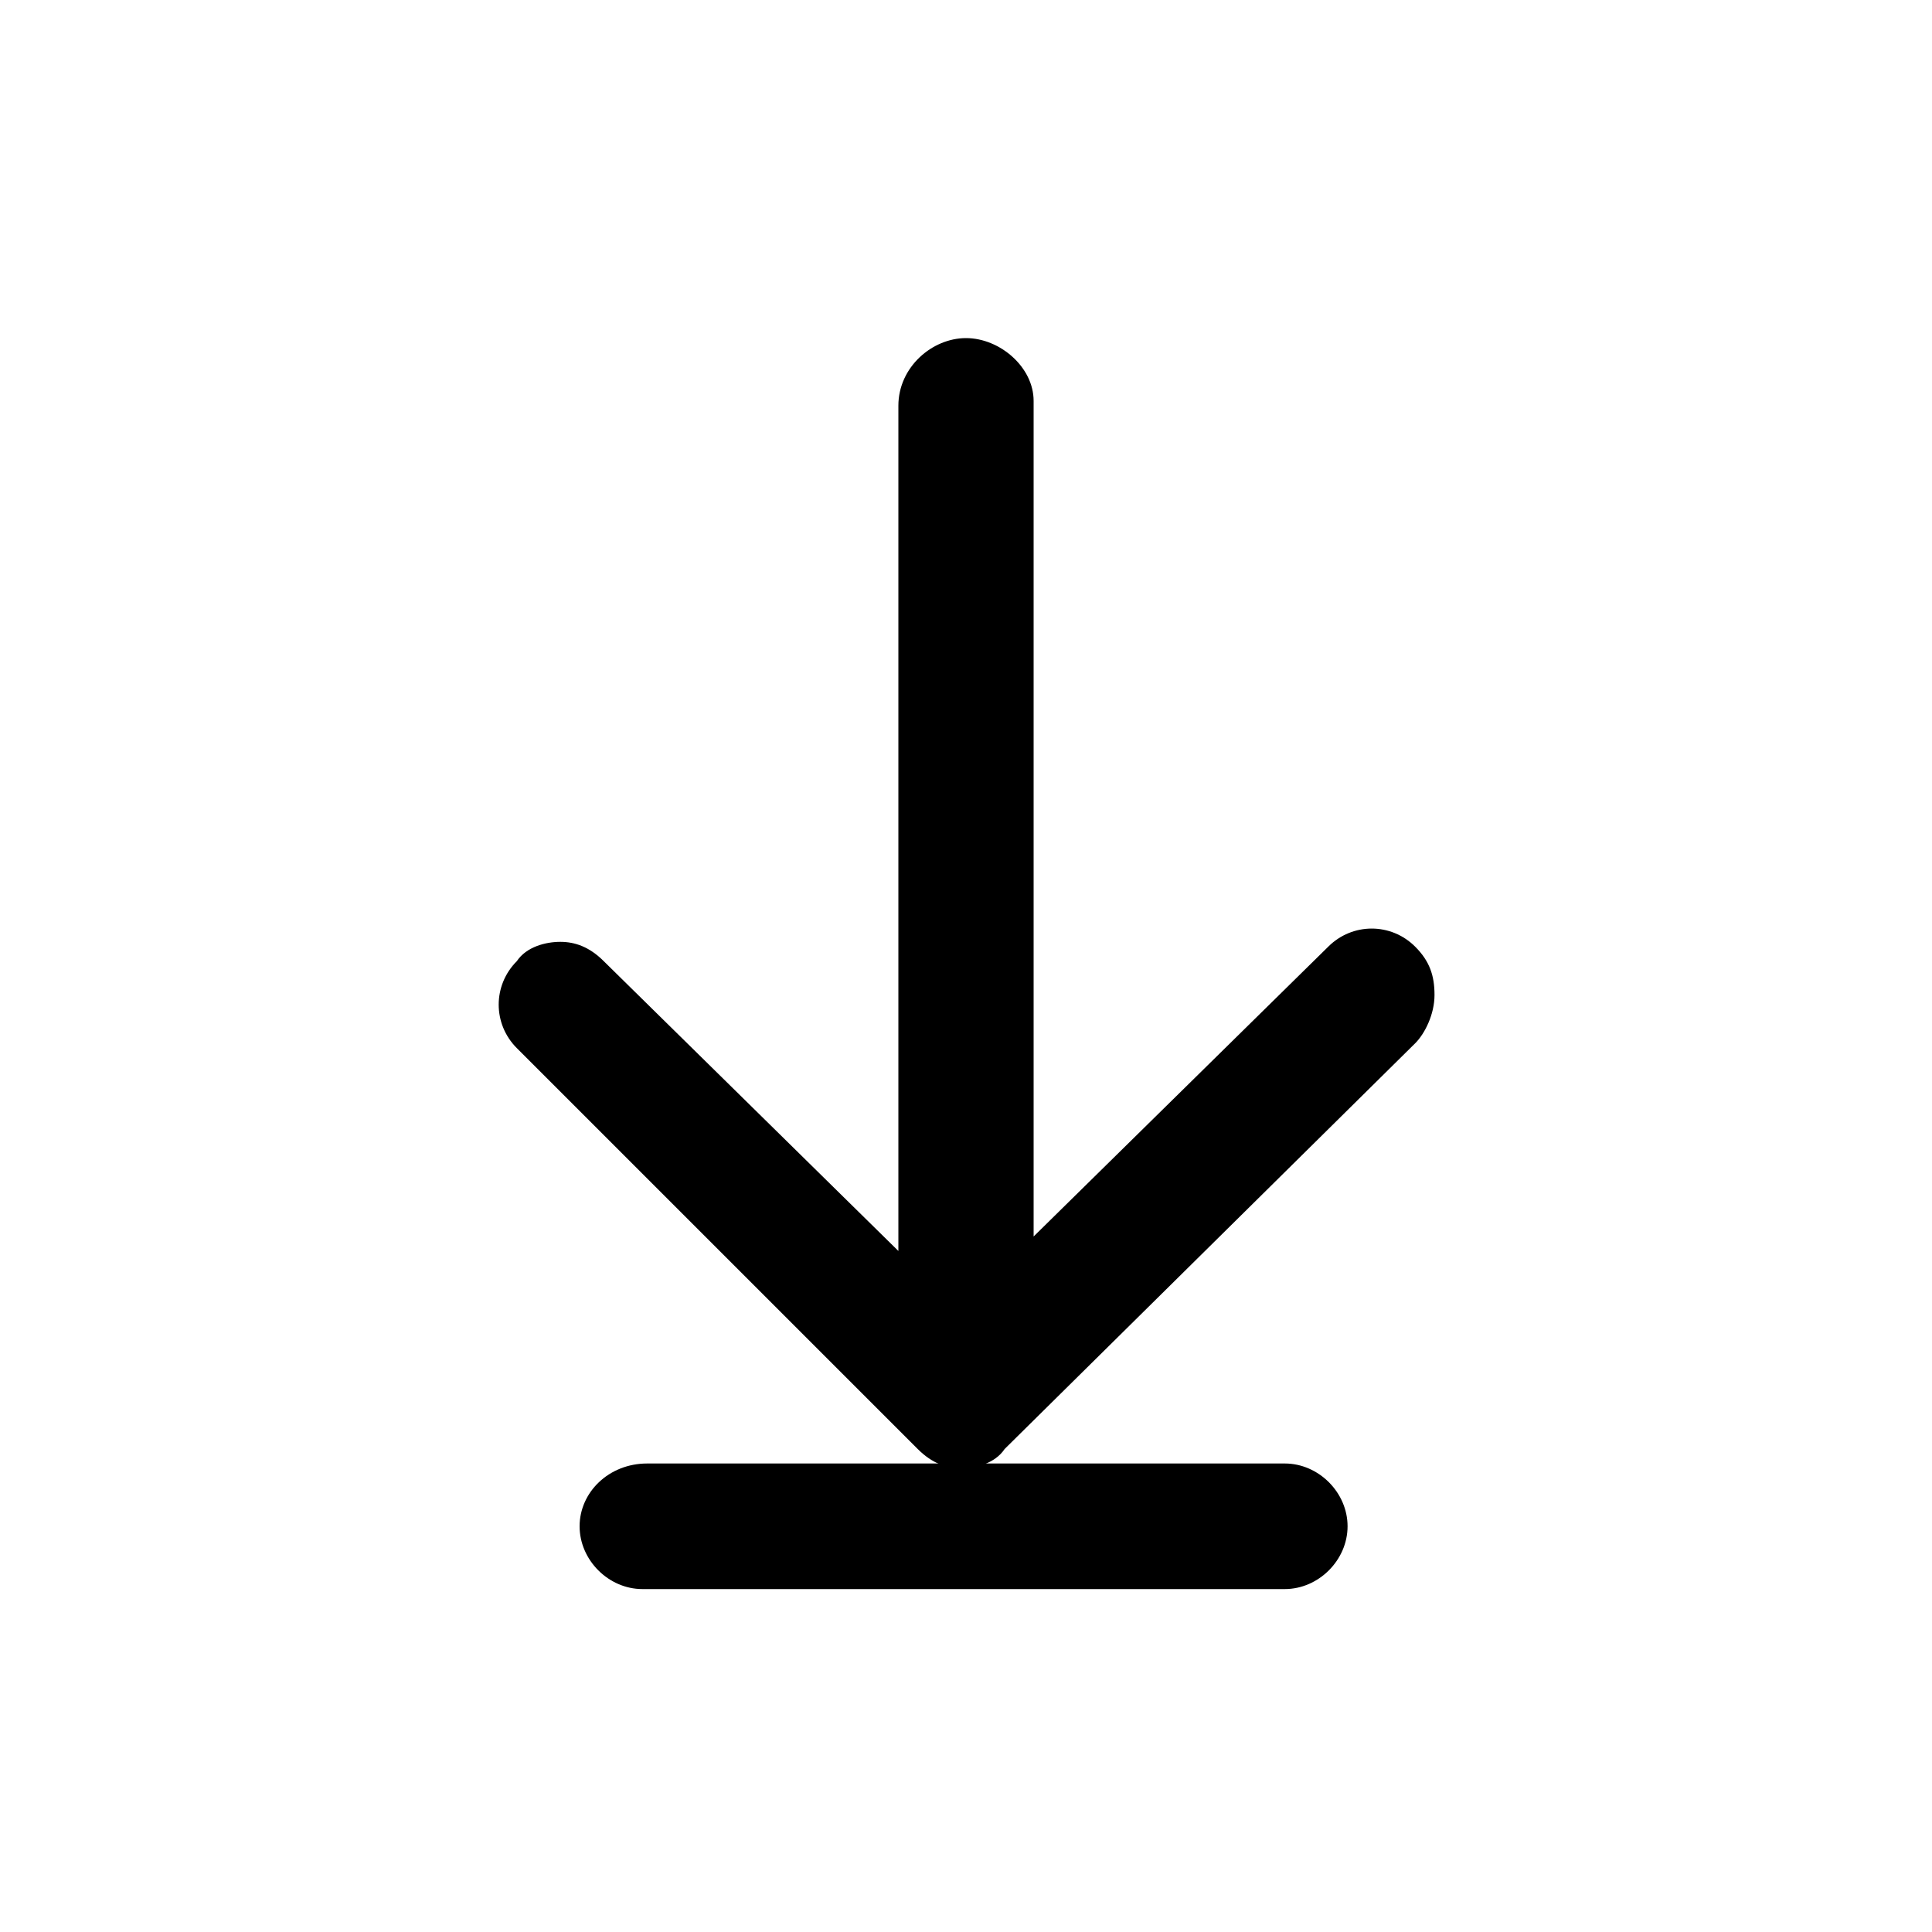
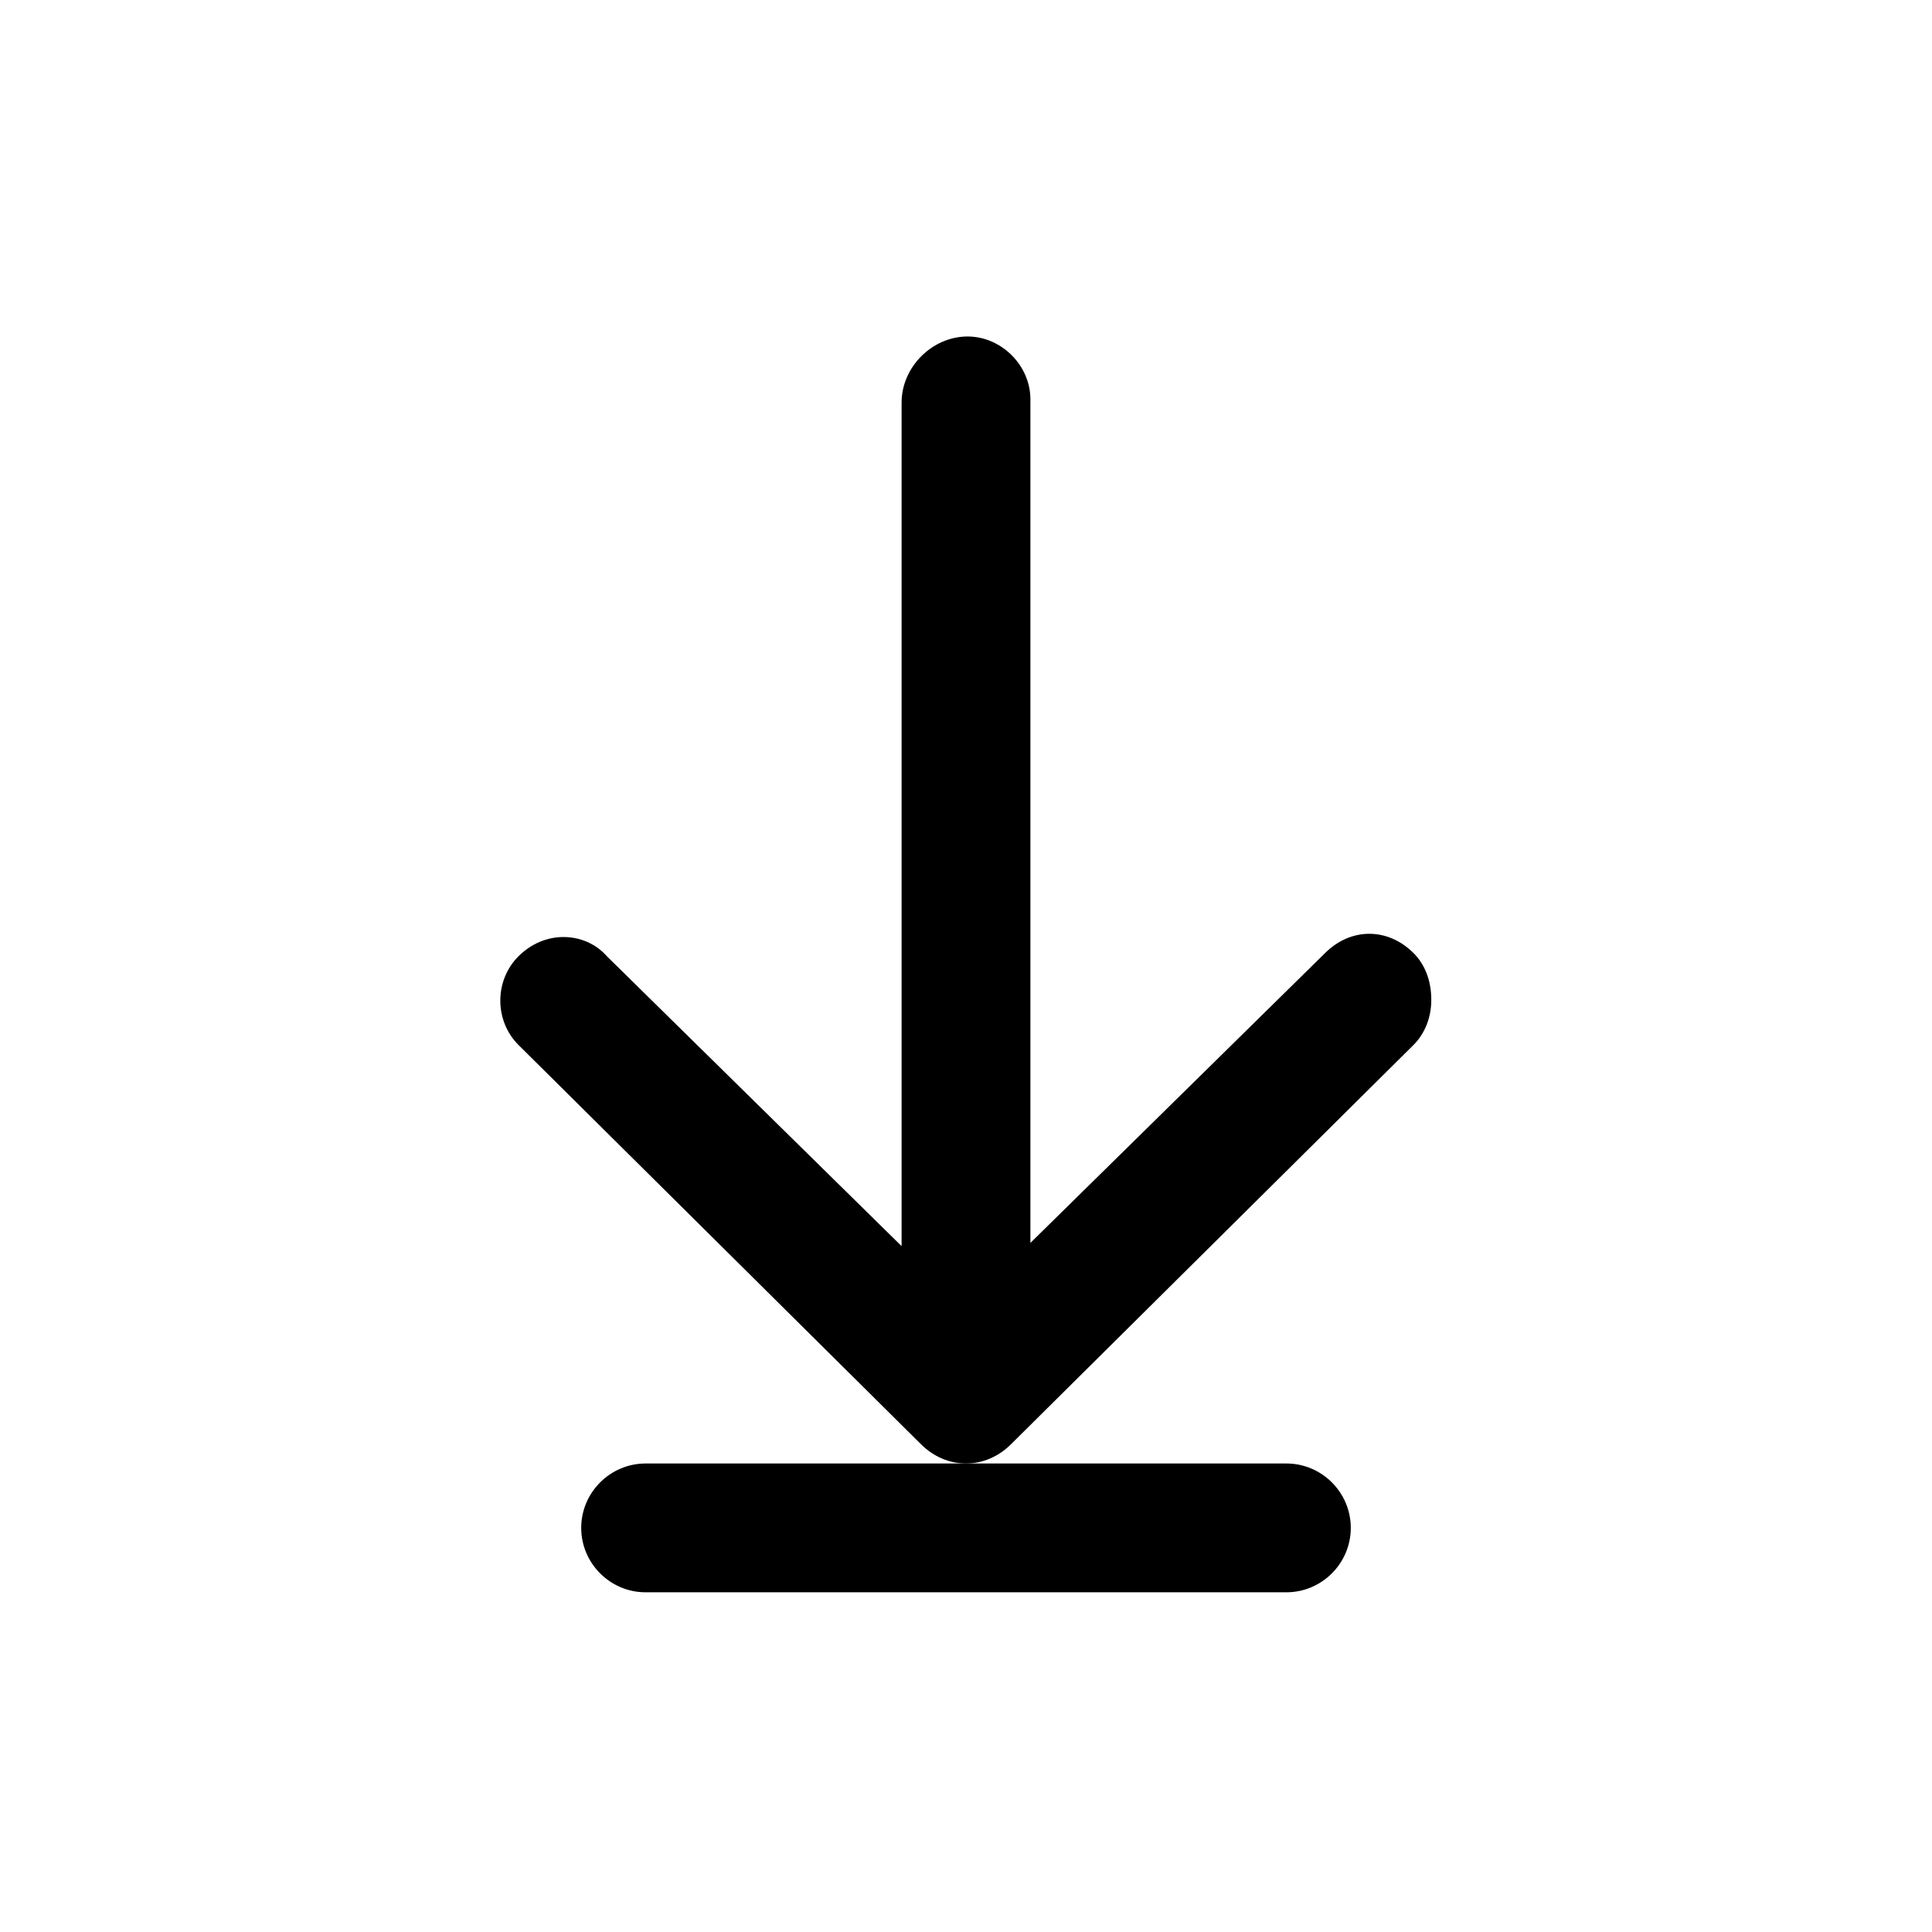
- <svg xmlns="http://www.w3.org/2000/svg" version="1.1" x="0px" y="0px" viewBox="0 0 40 40" style="enable-background:new 0 0 40 40;" xml:space="preserve">
-   <g id="BG">
- </g>
-   <g id="go-bottom">
-     <g>
-       <path d="M29.3,21.6c0.2-0.2,0.4-0.6,0.4-1s-0.1-0.7-0.4-1c-0.5-0.5-1.3-0.5-1.8,0l-6.1,6V8.3C21.4,7.6,20.7,7,20,7    c-0.7,0-1.4,0.6-1.4,1.4v17.5l-6.1-6c-0.3-0.3-0.6-0.4-0.9-0.4c-0.3,0-0.7,0.1-0.9,0.4c-0.5,0.5-0.5,1.3,0,1.8l8.3,8.3    c0.3,0.3,0.6,0.4,0.9,0.4s0.7-0.1,0.9-0.4L29.3,21.6z" />
-       <path d="M12,31.6c0,0.7,0.6,1.3,1.3,1.3h13.3c0.7,0,1.3-0.6,1.3-1.3c0-0.7-0.6-1.3-1.3-1.3H20h-6.6C12.6,30.3,12,30.9,12,31.6z" />
-     </g>
+ <svg xmlns="http://www.w3.org/2000/svg" version="1.1" id="go-bottom" x="0px" y="0px" viewBox="0 0 120 120" style="enable-background:new 0 0 120 120;" xml:space="preserve">
+   <style type="text/css">
+ 	.st0{fill:none;}
+ </style>
+   <rect id="BG" y="0" class="st0" width="120" height="120" />
+   <g>
+     <path d="M87.8,59.2c-1.6-1.6-3.9-1.6-5.5,0L64,77.2V24.8c0-2.1-1.8-3.9-3.9-3.9c-2.2,0-4.1,1.9-4.1,4.1v52.4L37.7,59.4   C37,58.6,36,58.2,35,58.2c-1,0-2,0.4-2.8,1.2c-1.5,1.5-1.5,4,0,5.5l25,24.8c0.8,0.8,1.8,1.2,2.8,1.2s2-0.4,2.8-1.2l25-24.8h0   c0.7-0.7,1.1-1.7,1.1-2.8C88.9,60.9,88.5,59.9,87.8,59.2z" />
+     <path d="M79.9,90.9H40.1c-2.2,0-4,1.8-4,4c0,2.2,1.8,4,4,4h39.8c2.2,0,4-1.8,4-4C83.9,92.7,82.1,90.9,79.9,90.9z" />
  </g>
</svg>
